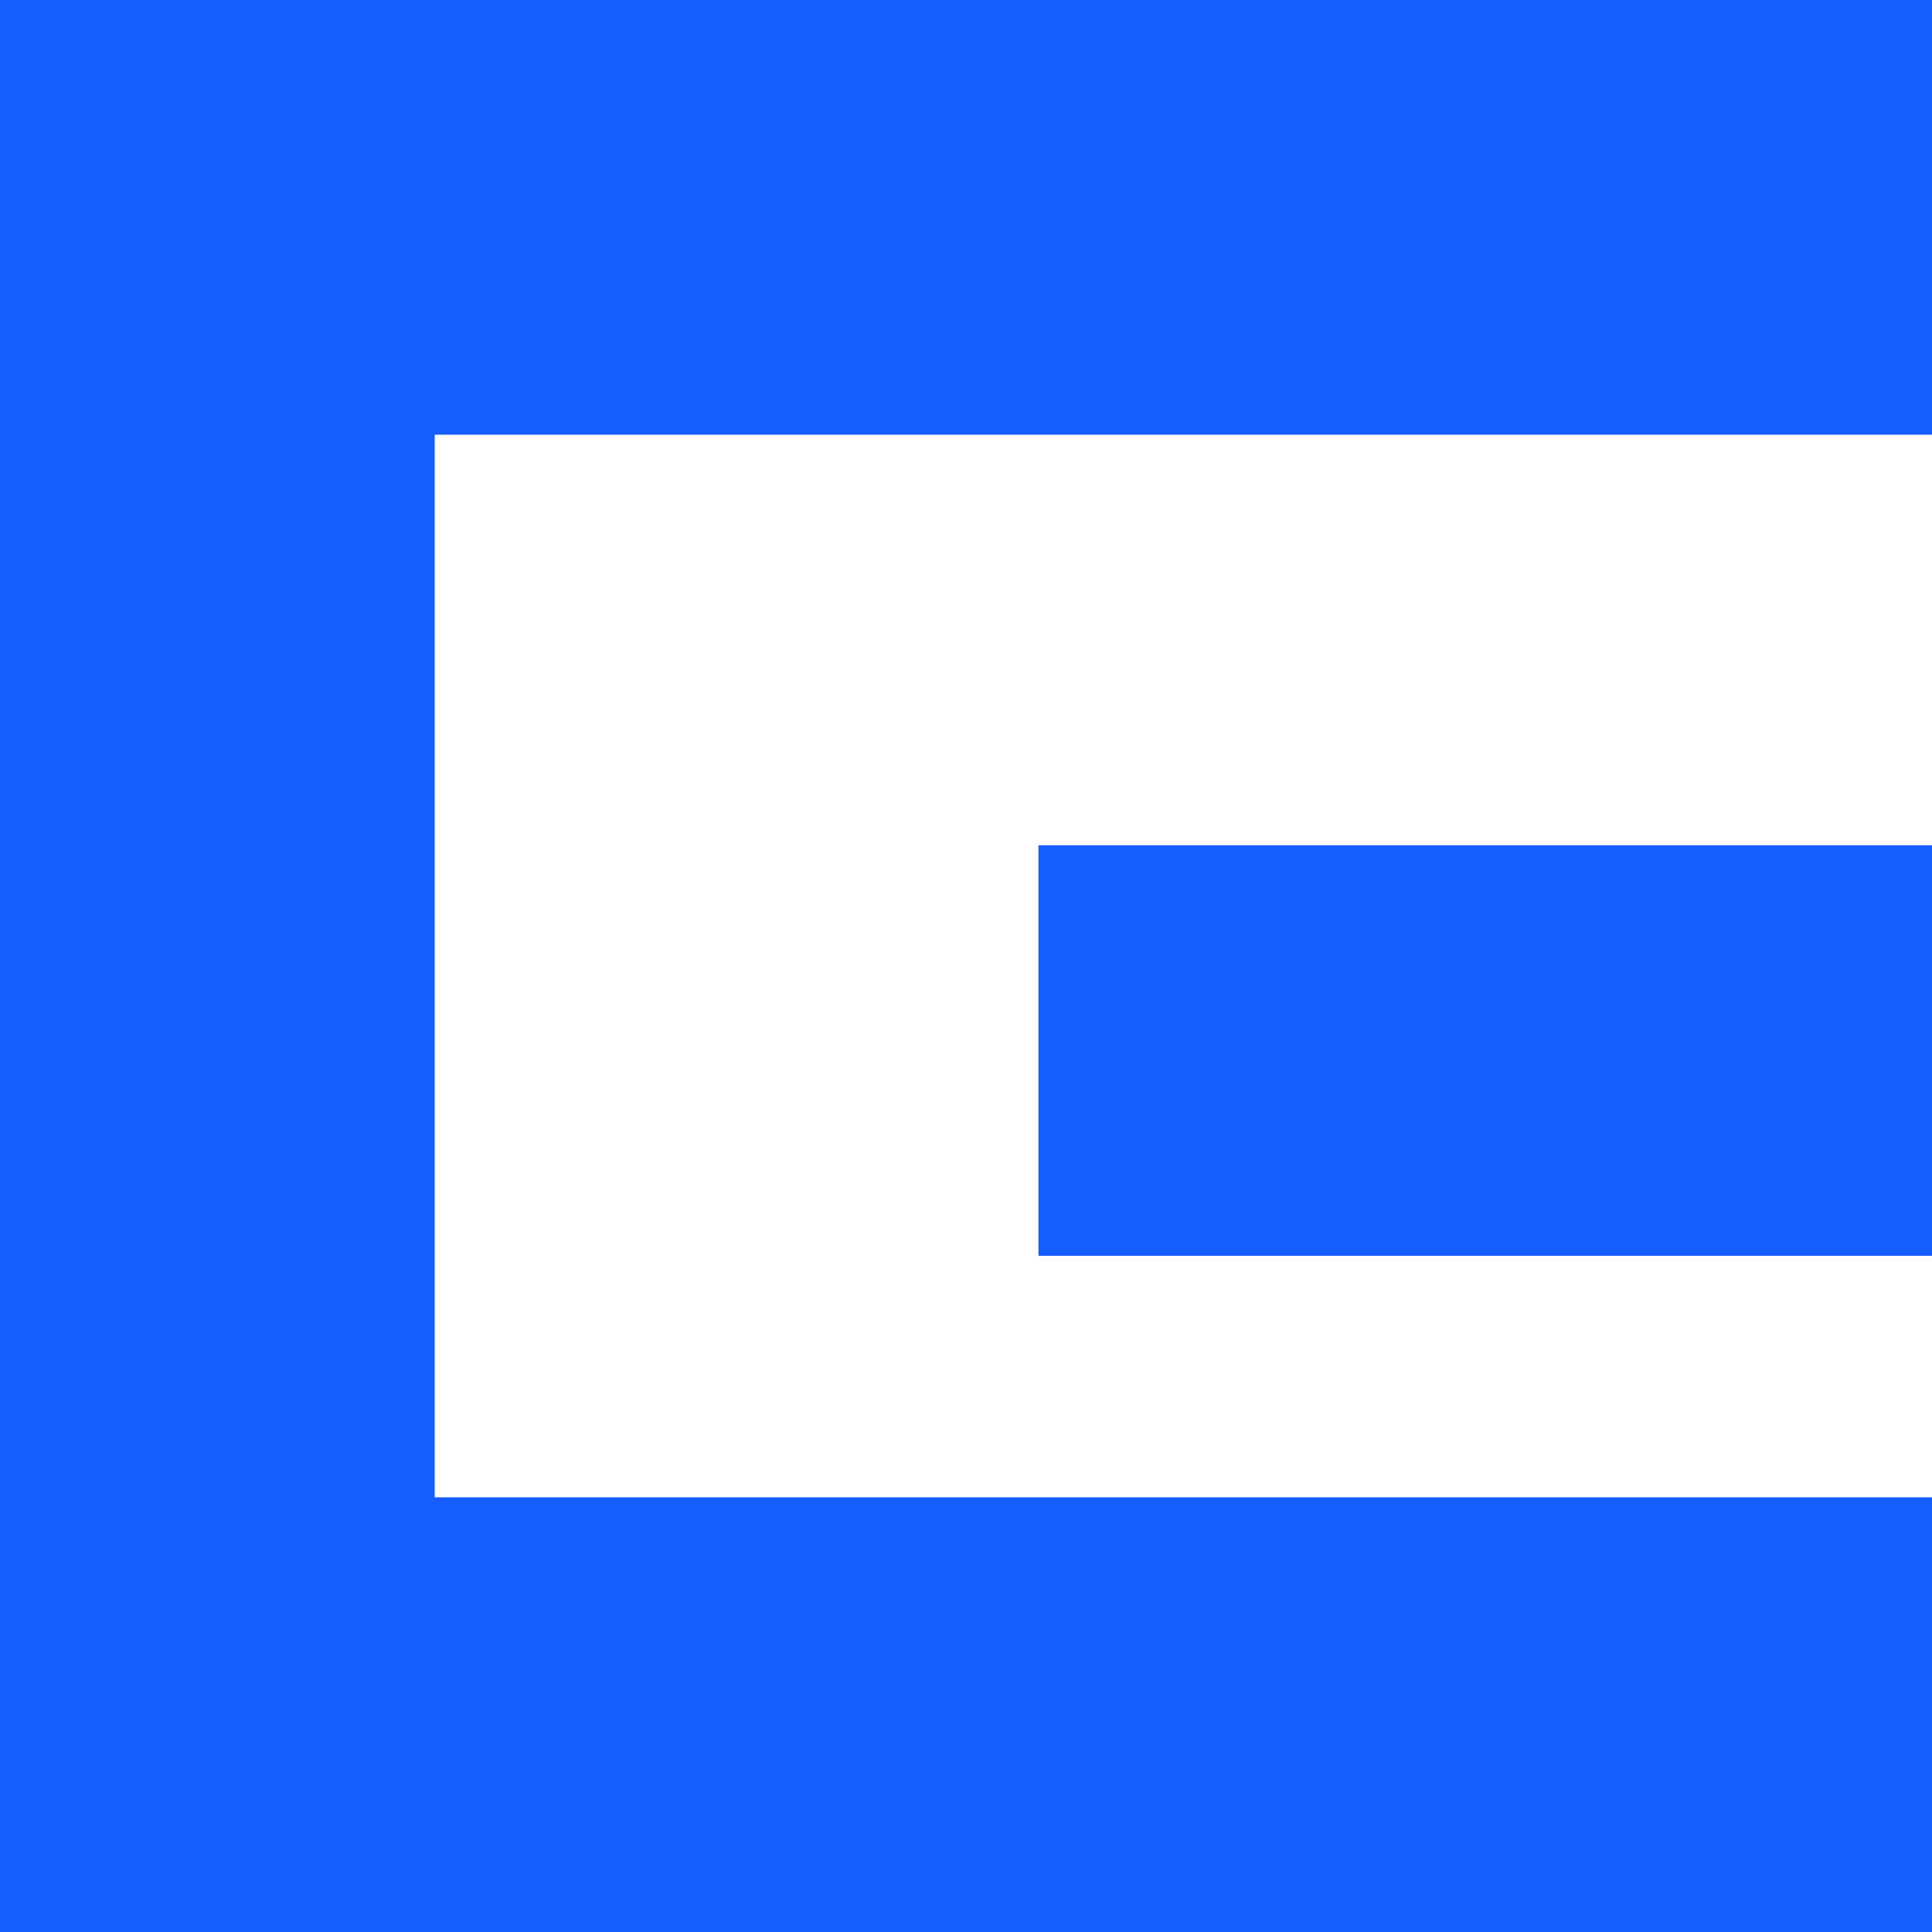
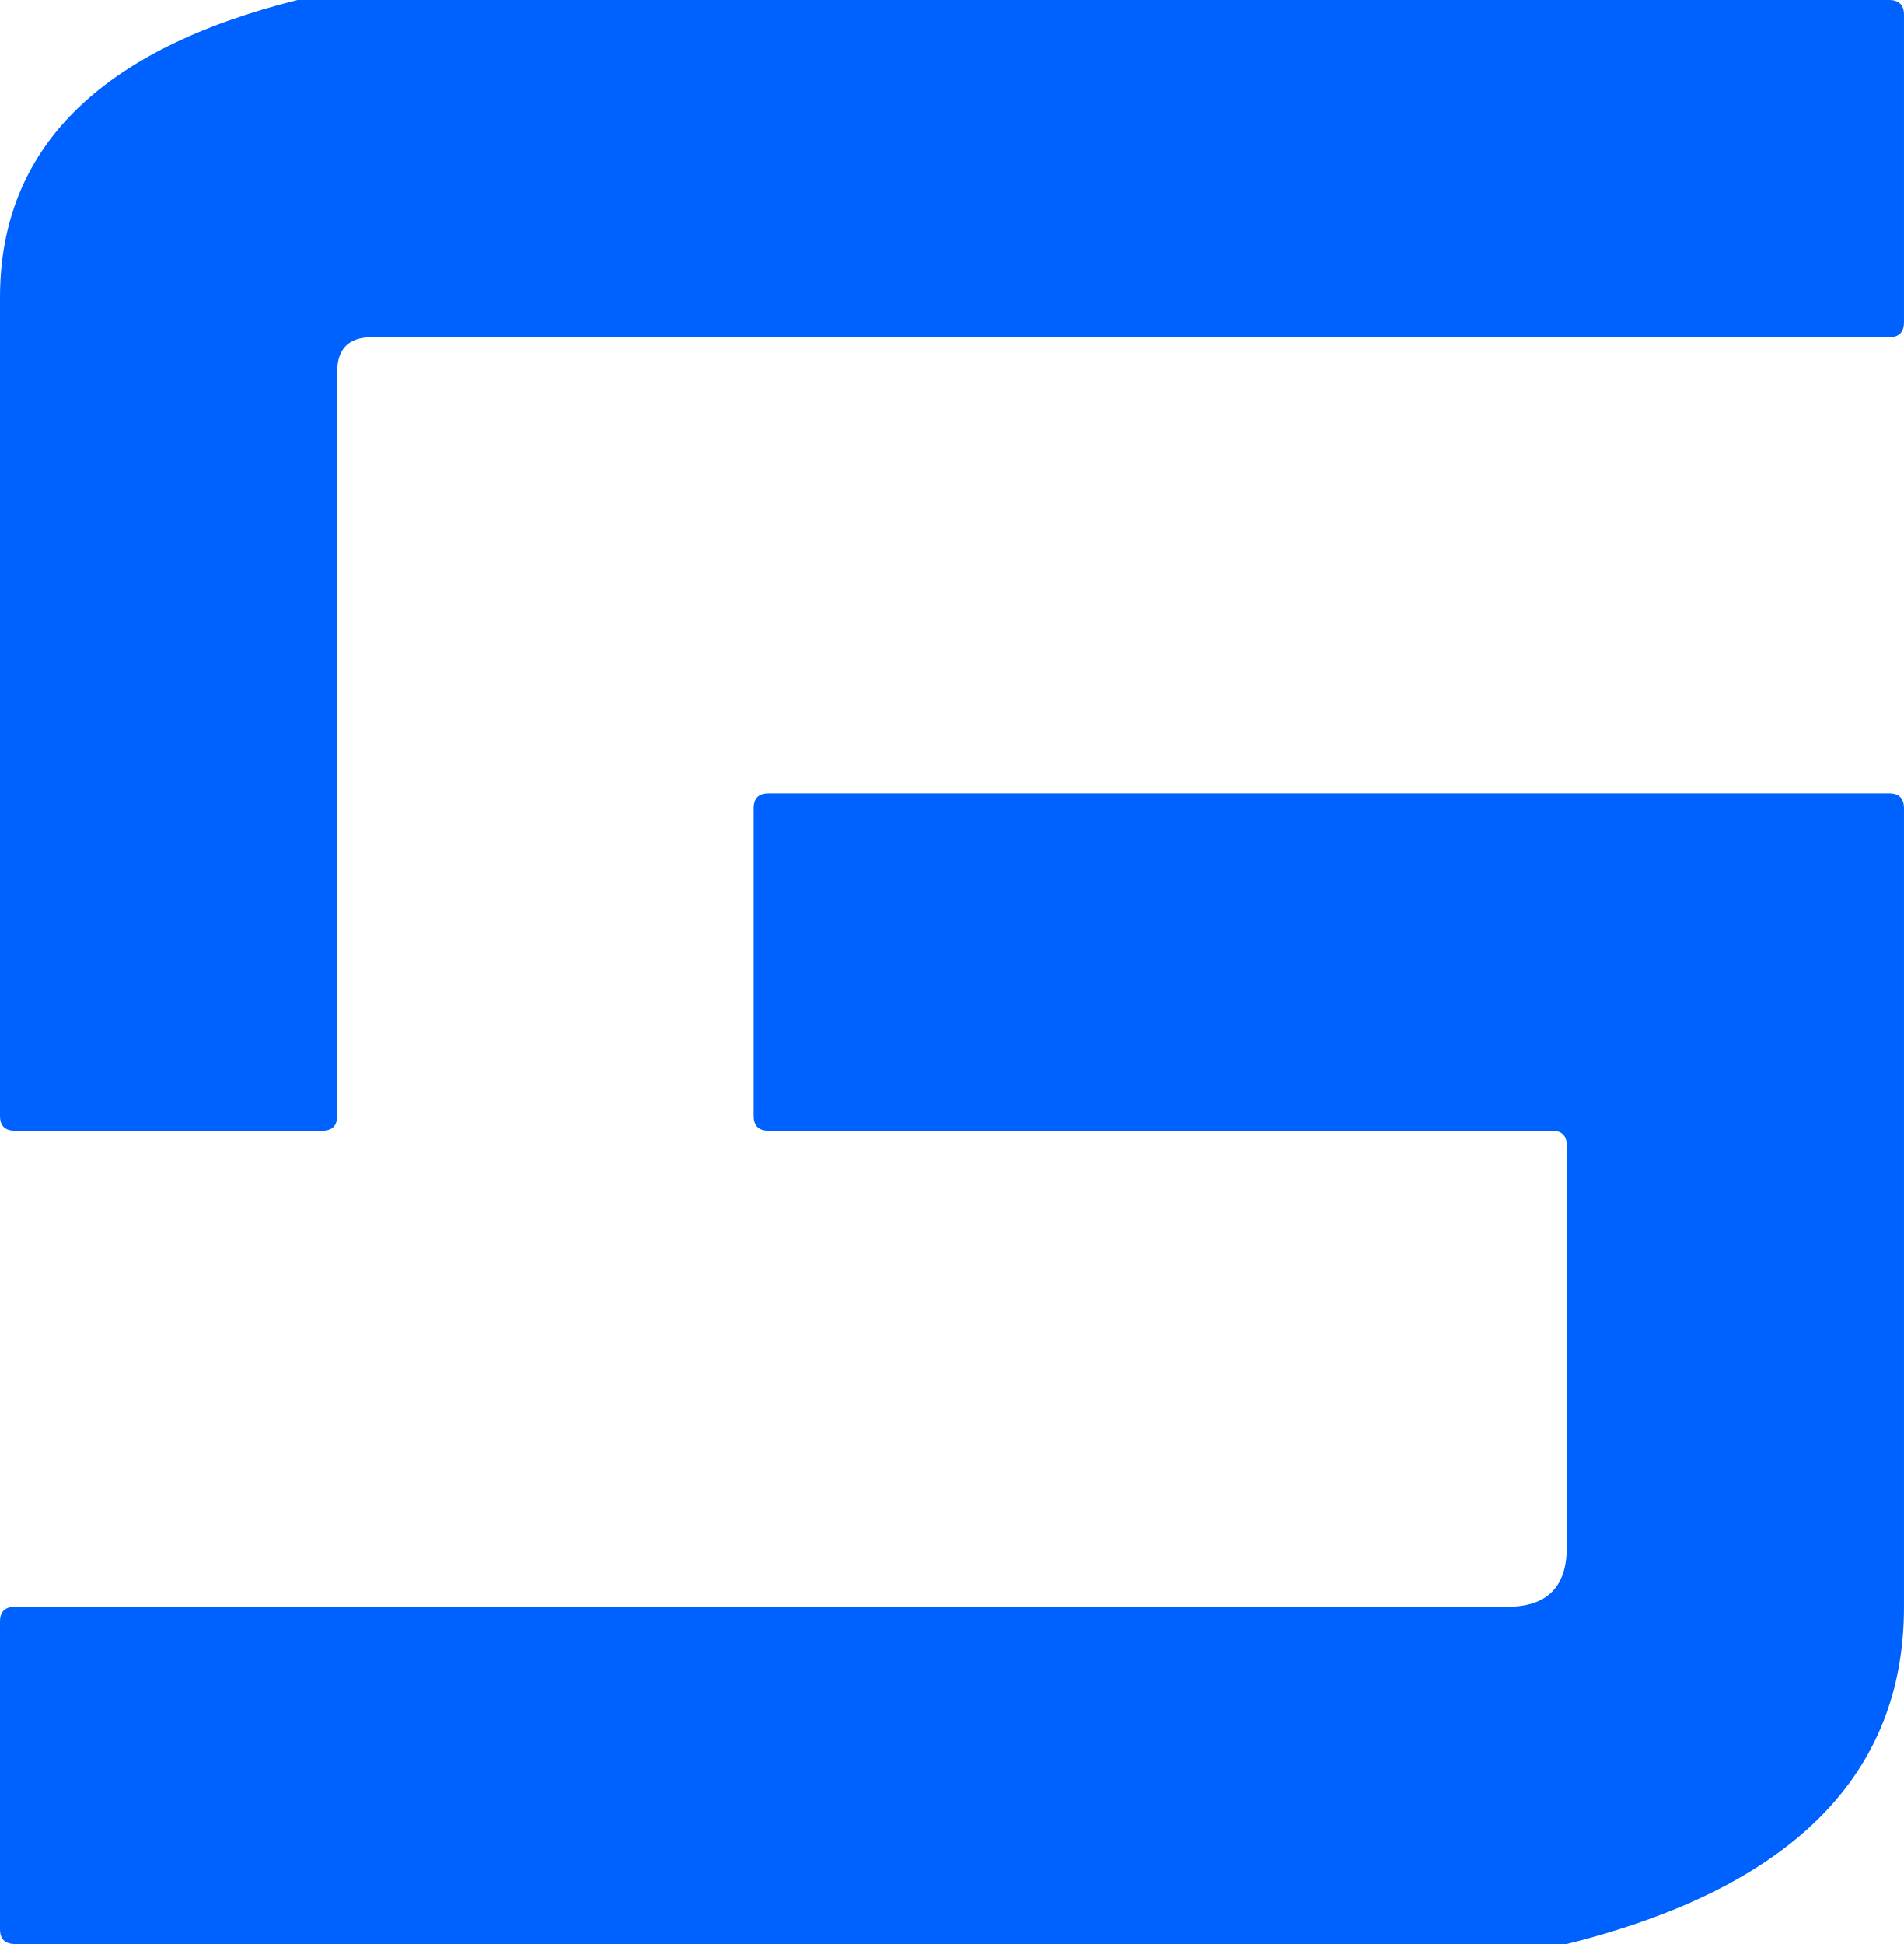
- <svg xmlns="http://www.w3.org/2000/svg" width="160" height="160" viewBox="0 0 160 160" aria-label="G">
-   <g fill="#155DFC">
-     <rect x="0" y="0" width="160" height="36" />
-     <rect x="0" y="0" width="36" height="160" />
-     <rect x="0" y="124" width="160" height="36" />
-     <rect x="86" y="70" width="74" height="34" />
+ <svg xmlns="http://www.w3.org/2000/svg" viewBox="0 0 384 392" role="img" aria-labelledby="title">
+   <g fill="#0062fe">
+     <path d="M60 0H381Q384 0 384 3V65Q384 68 381 68H75Q68 68 68 75V225Q68 228 65 228H3Q0 228 0 225V60Q0 15 60 0Z" />
+     <path d="M155 160H381Q384 160 384 163V324Q384 375 316 392H3Q0 392 0 389V327Q0 324 3 324H304Q316 324 316 312V231Q316 228 313 228H155Q152 228 152 225V163Q152 160 155 160Z" />
  </g>
</svg>
